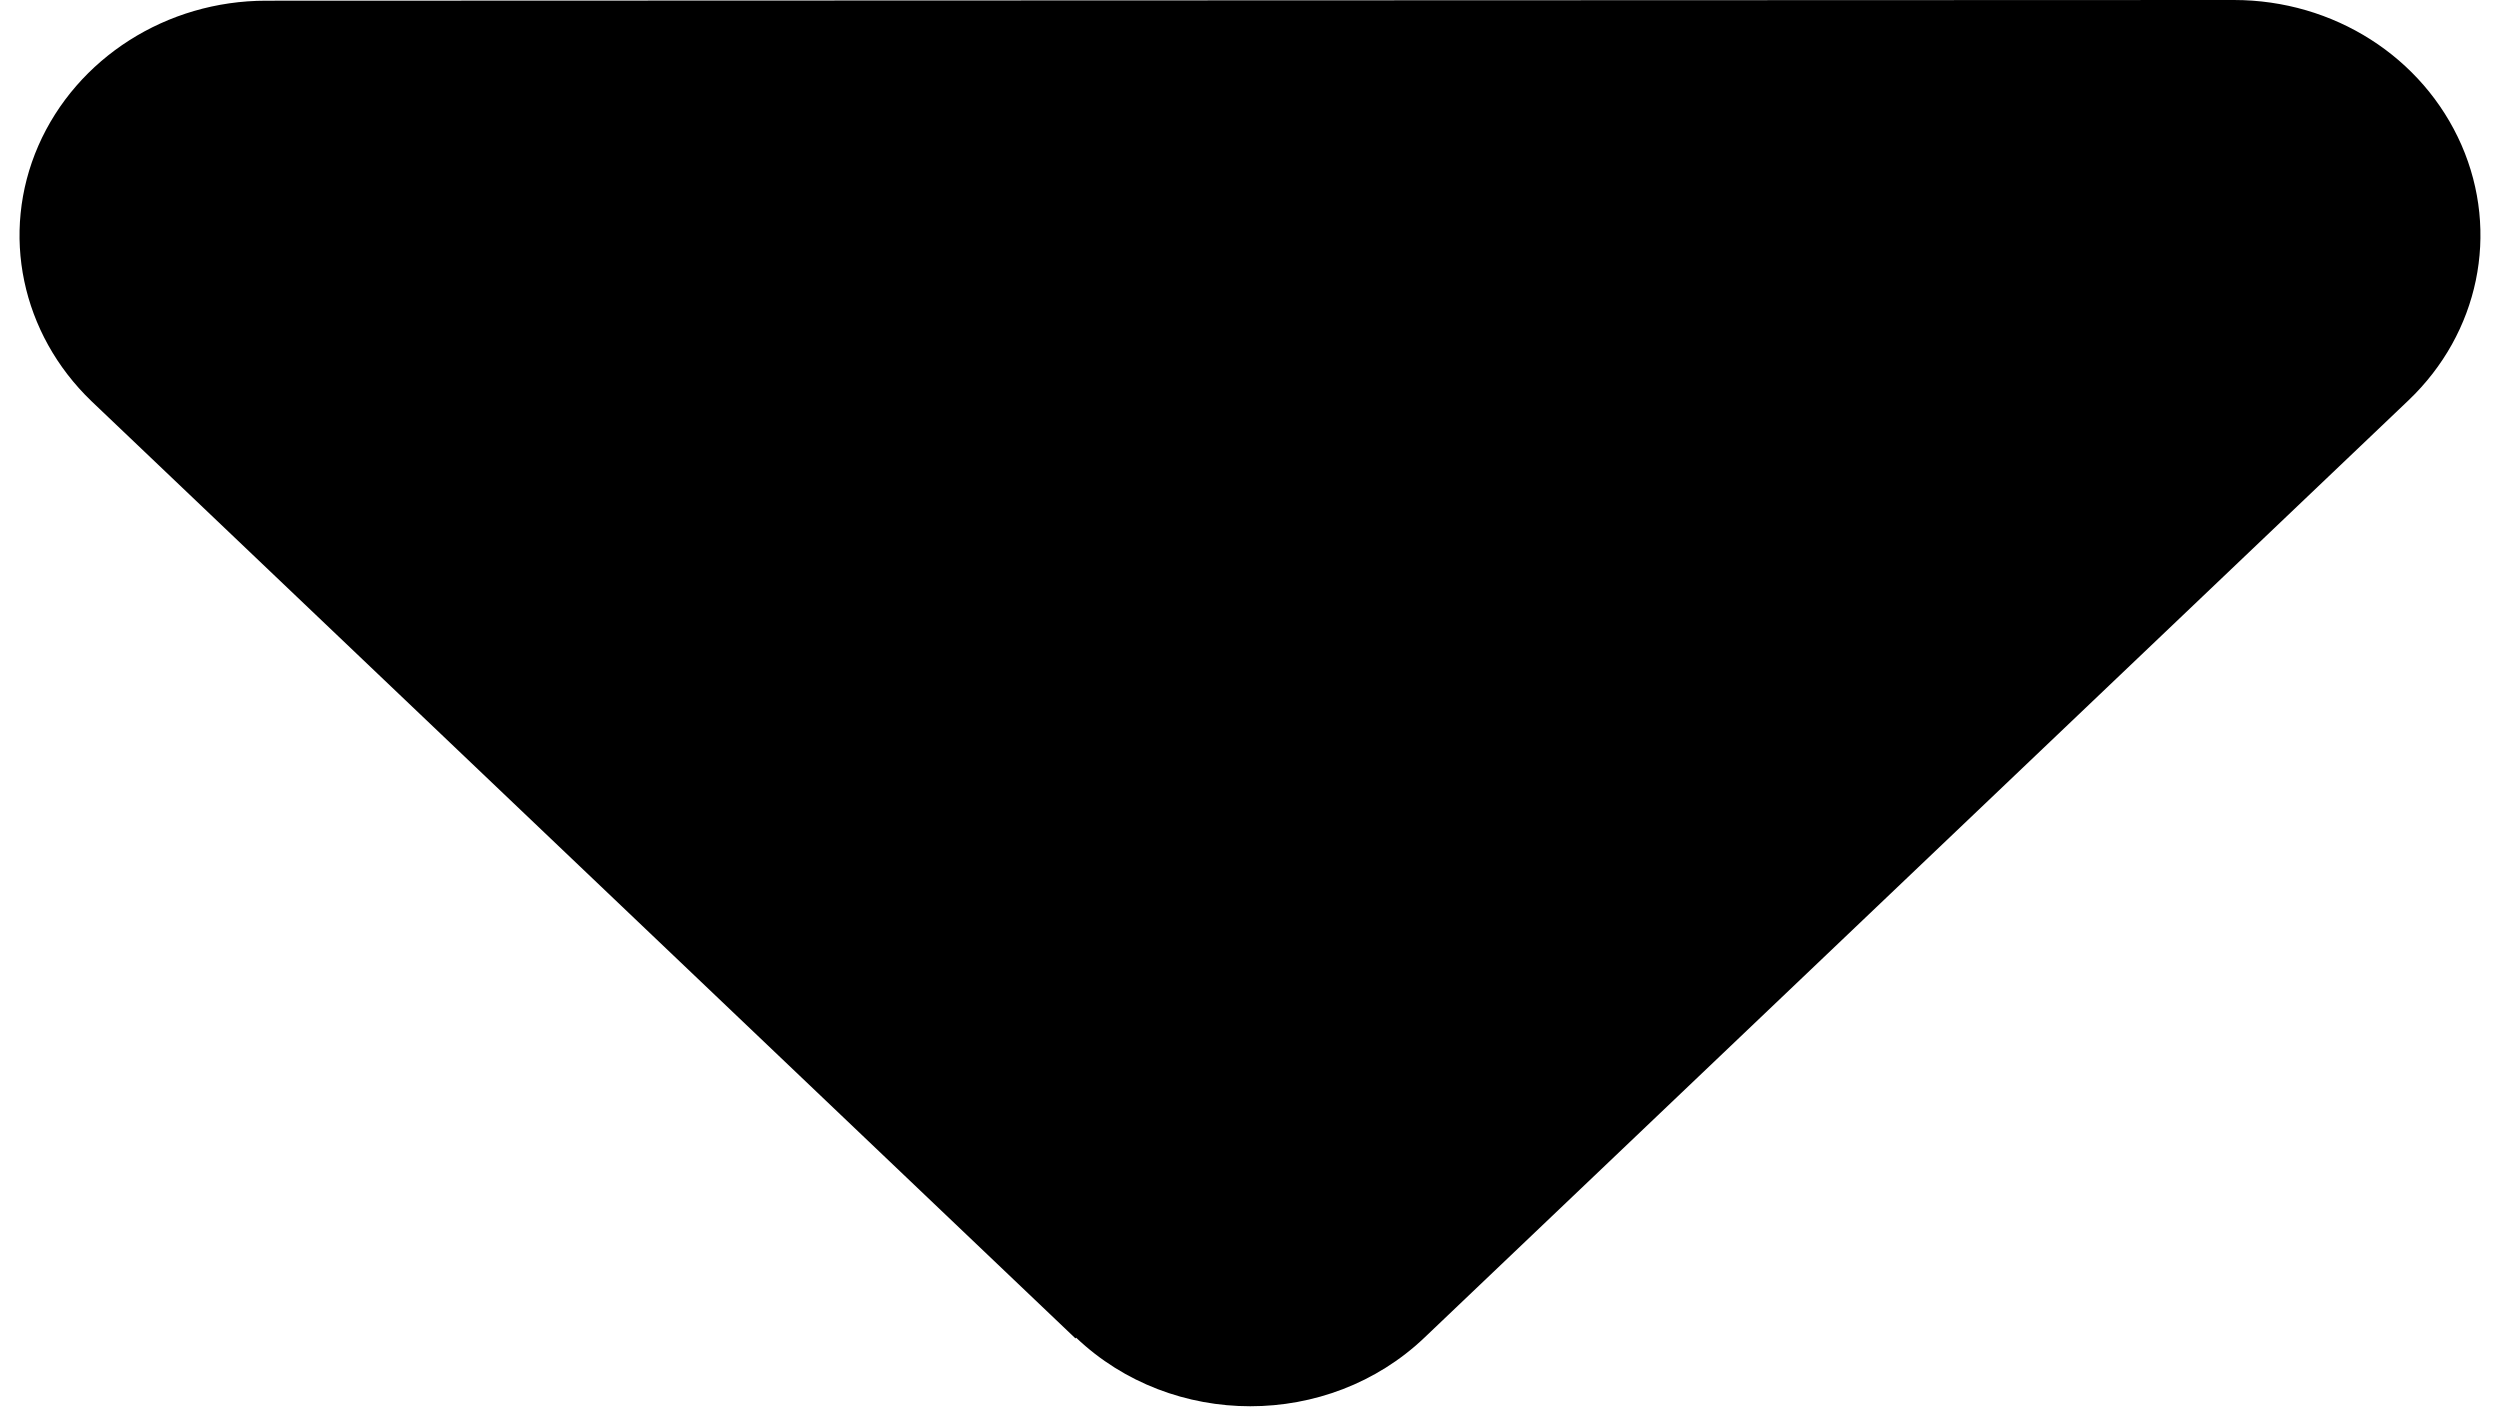
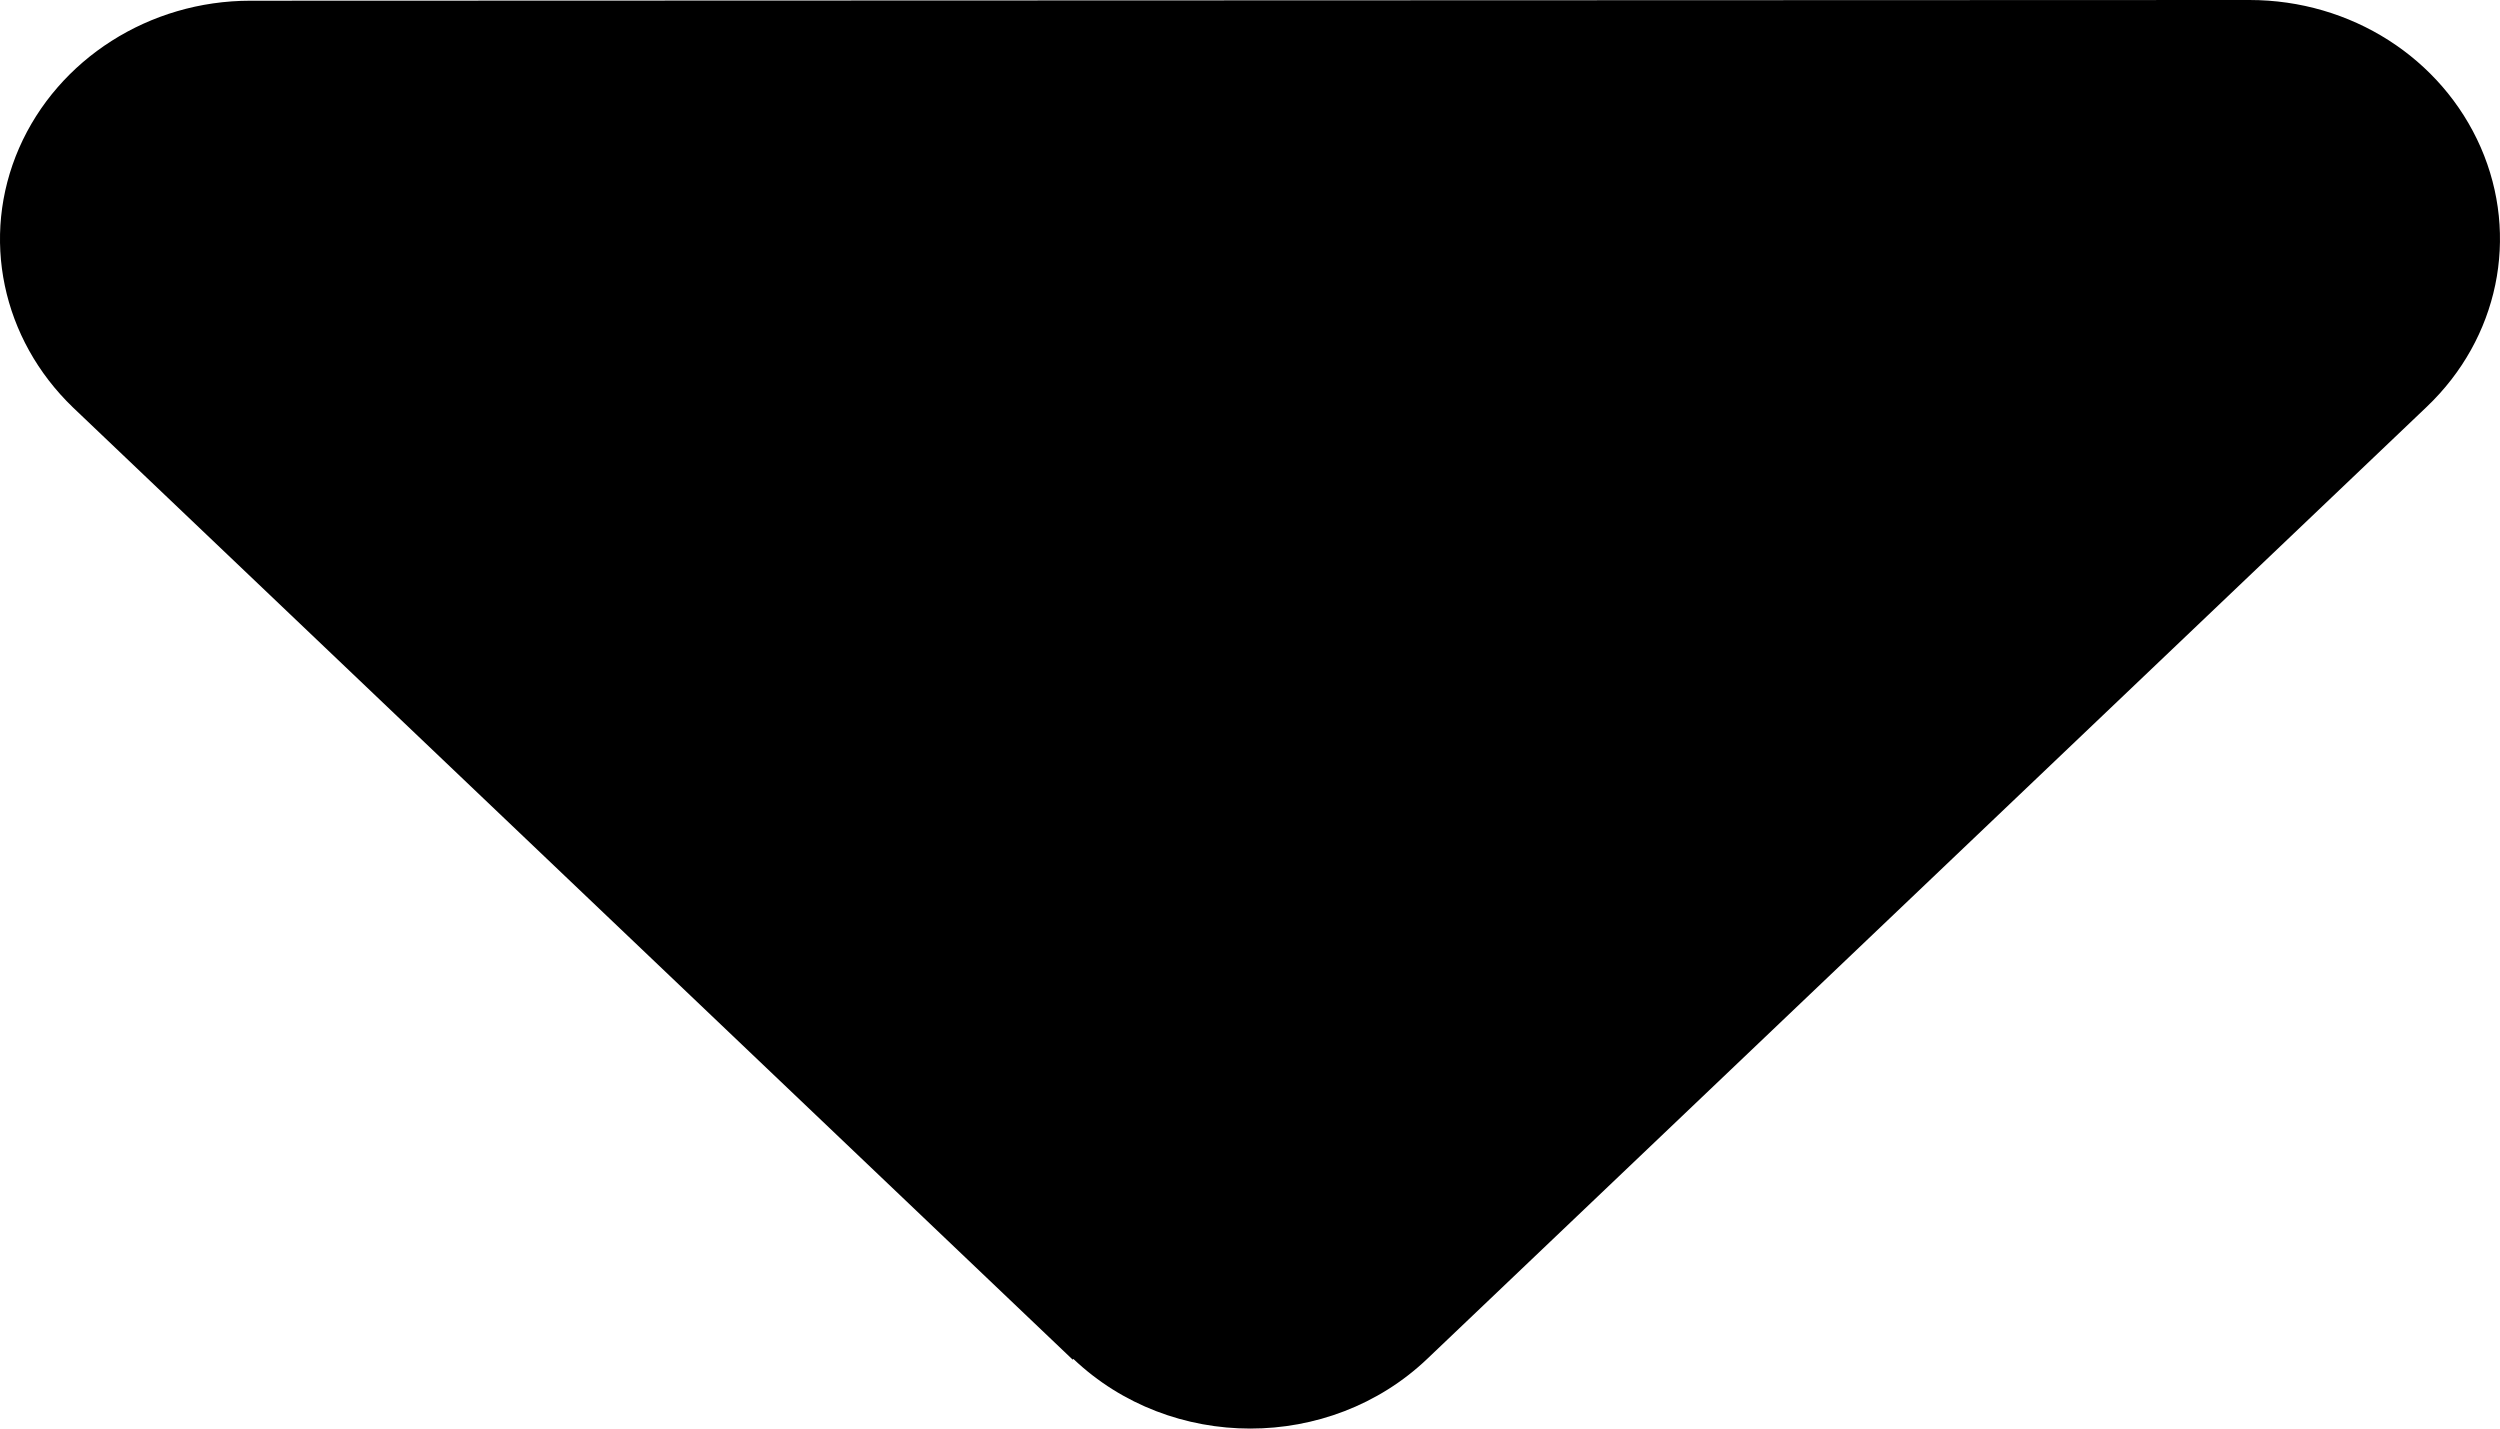
- <svg xmlns="http://www.w3.org/2000/svg" width="16" height="9" viewBox="0 0 14 8" fill="none">
-   <path d="M6.011 7.61C6.558 8.13 7.446 8.13 7.992 7.61L13.59 2.278C13.992 1.895 14.11 1.324 13.892 0.825C13.673 0.325 13.166 0 12.597 0L1.402 0.004C0.838 0.004 0.326 0.329 0.107 0.829C-0.111 1.329 0.011 1.899 0.409 2.282L6.007 7.614L6.011 7.61Z" fill="black" />
+ <svg xmlns="http://www.w3.org/2000/svg" viewBox="0 0 14 8" fill="none">
+   <path d="M6.011 7.61C6.558 8.13 7.446 8.13 7.992 7.61L13.59 2.278C13.992 1.895 14.11 1.324 13.892 0.825C13.673 0.325 13.166 0 12.597 0L1.402 0.004C0.838 0.004 0.326 0.329 0.107 0.829C-0.111 1.329 0.011 1.899 0.409 2.282L6.007 7.614L6.011 7.61Z" fill="currentColor" />
</svg>
